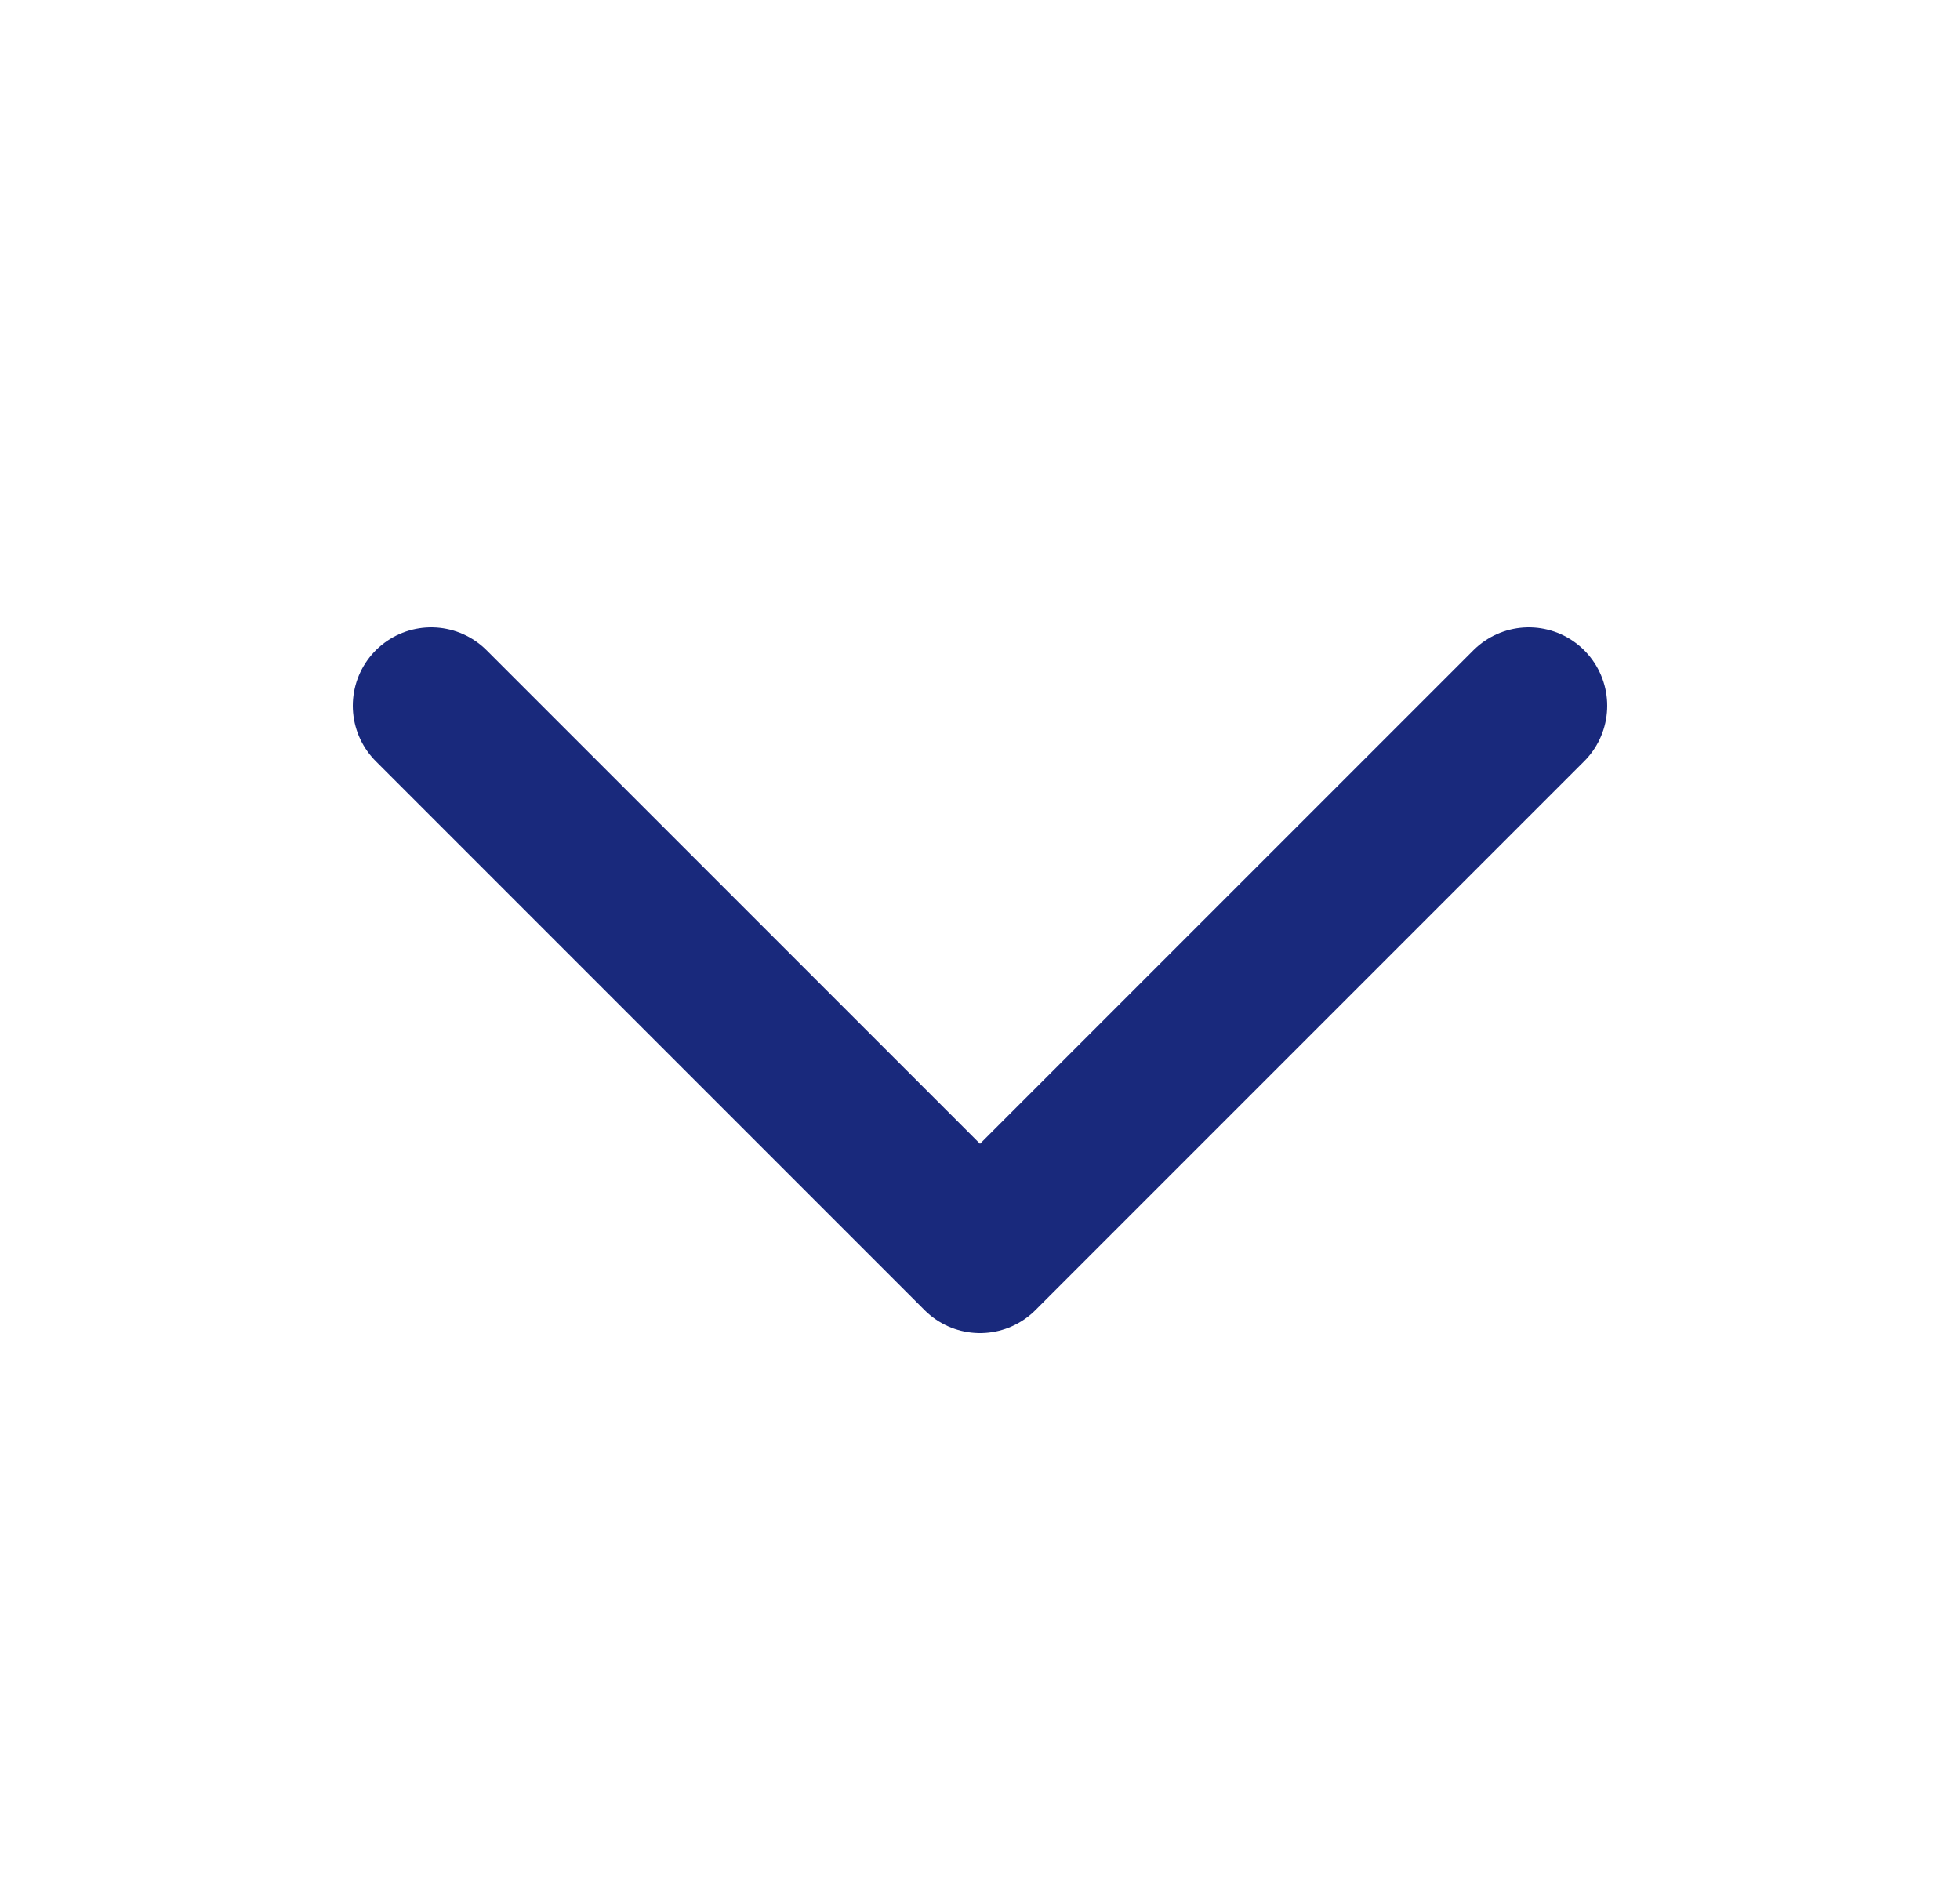
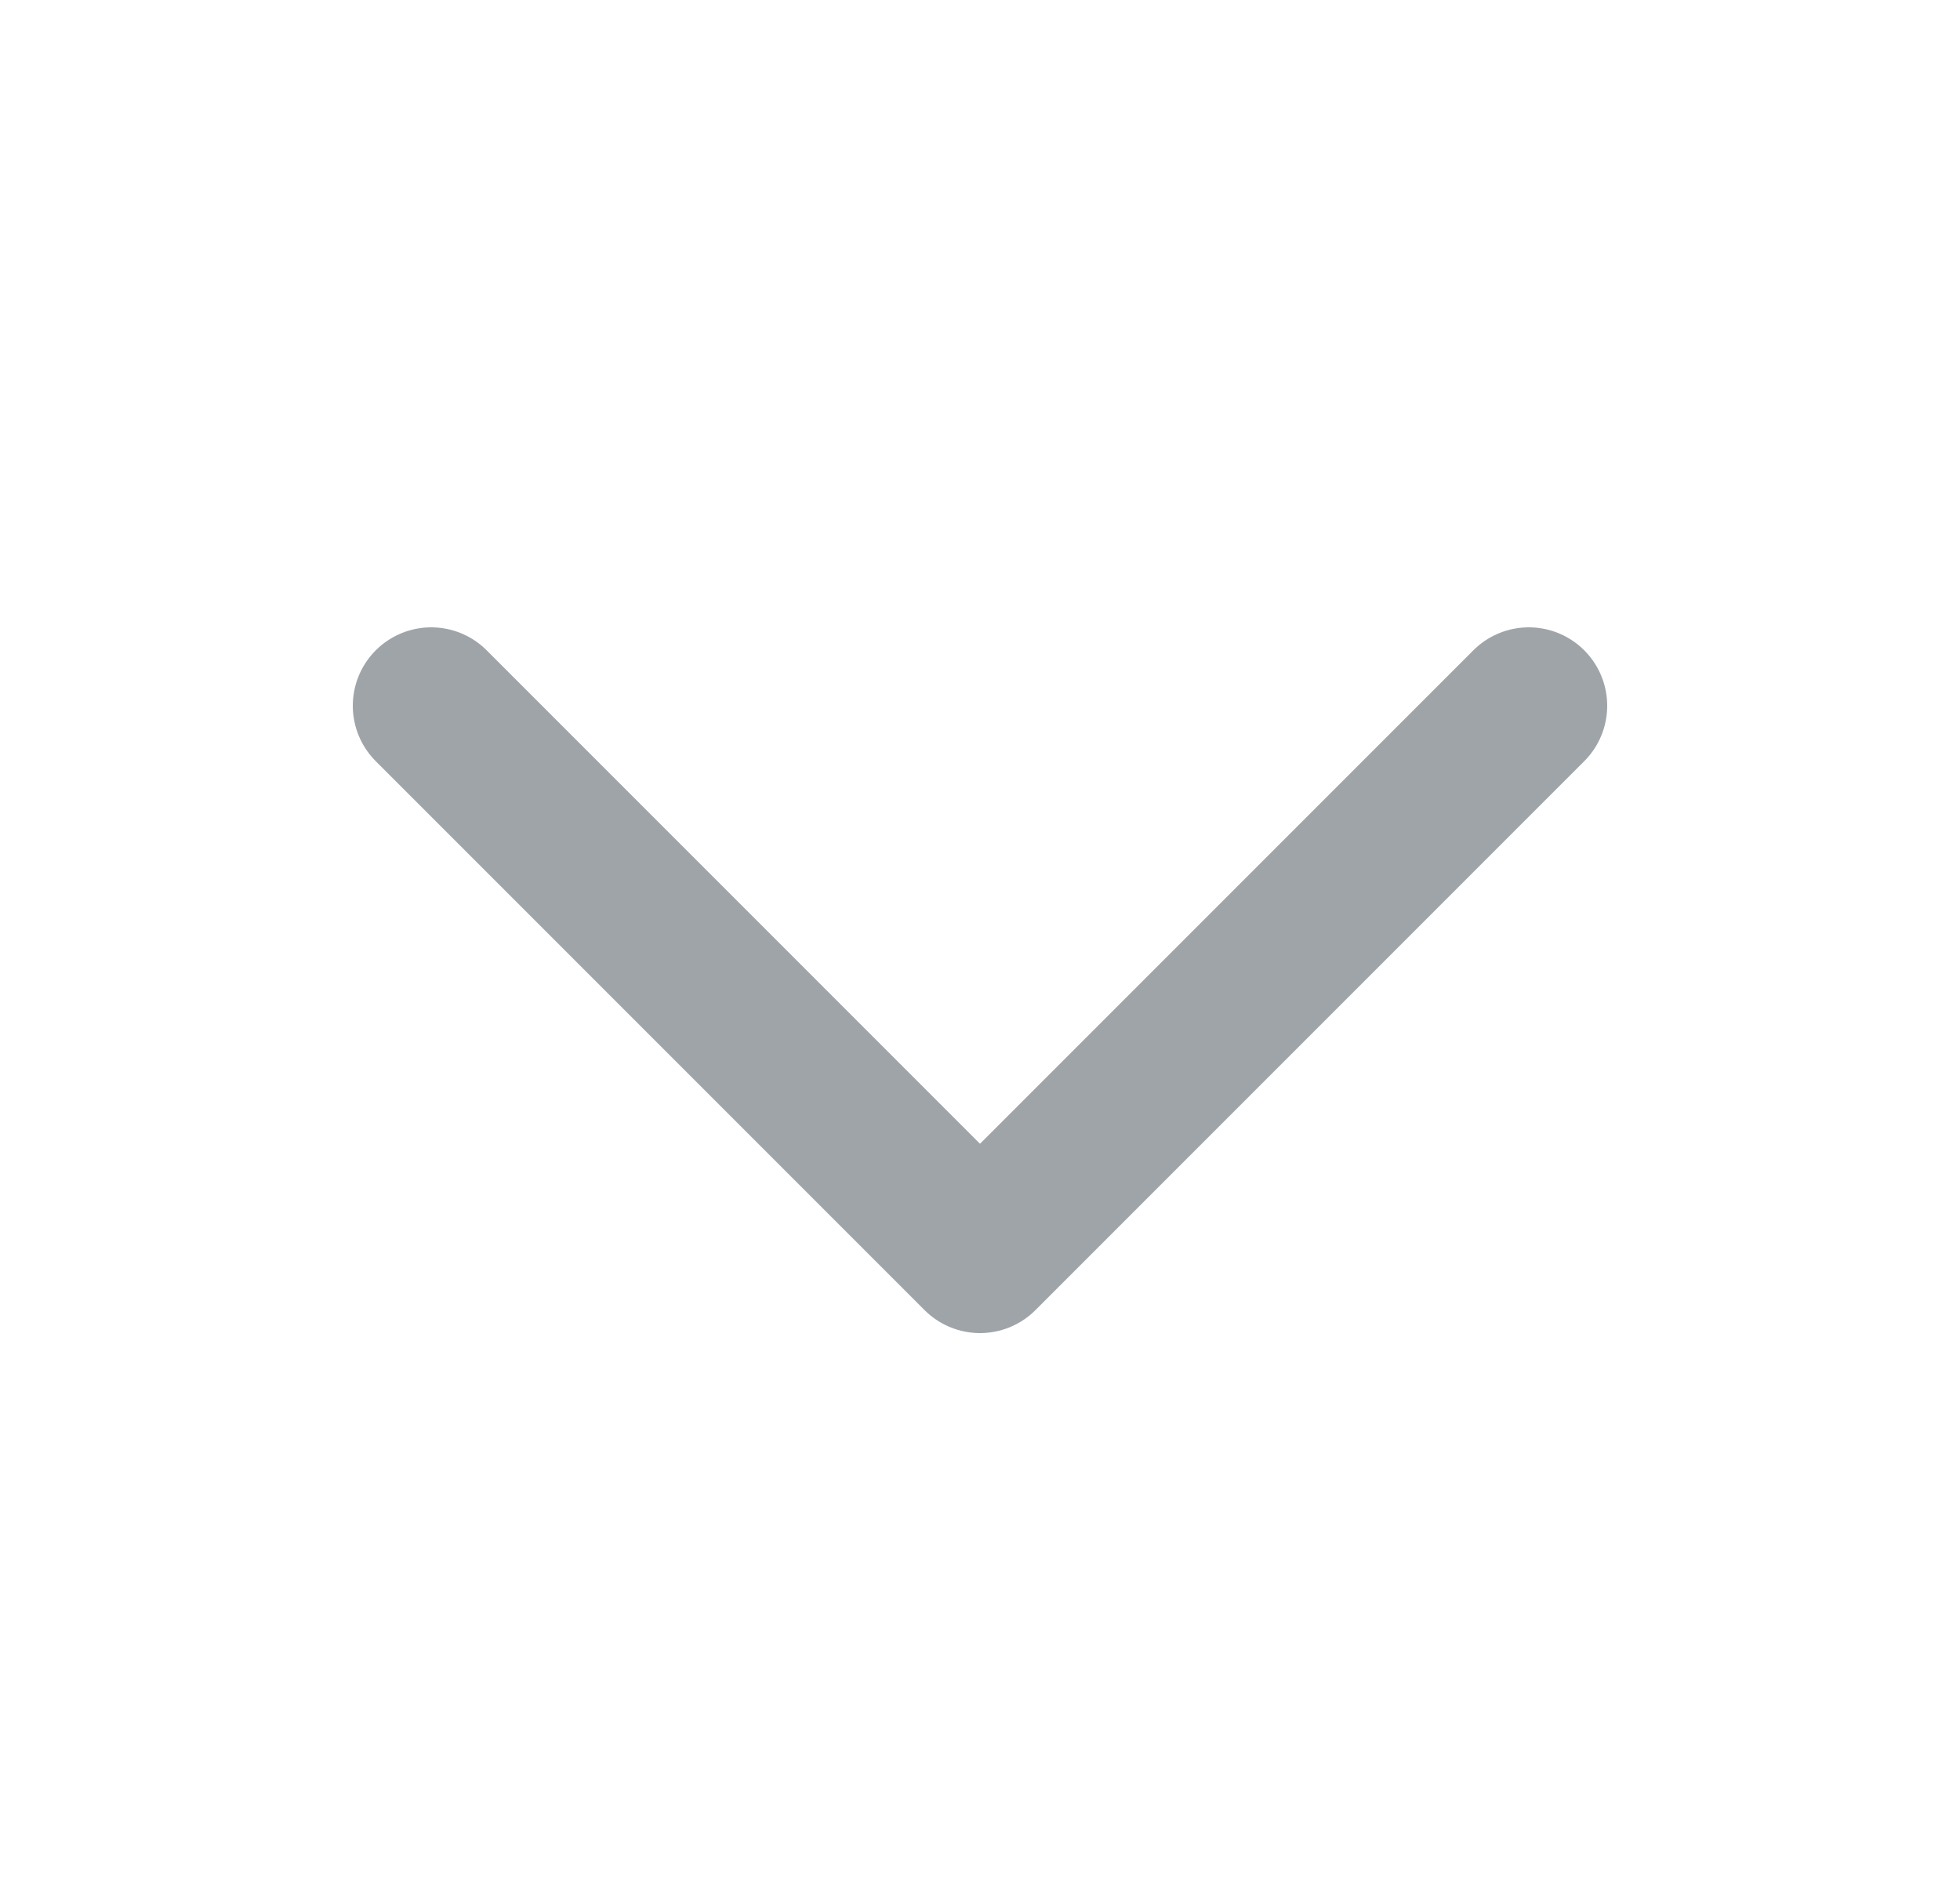
<svg xmlns="http://www.w3.org/2000/svg" width="25" height="24" viewBox="0 0 25 24" fill="none">
  <g id="down">
-     <path id="Vector 4" d="M5.5 9L12.5 16L19.5 9" stroke="#19297C" stroke-width="2" stroke-linecap="round" stroke-linejoin="round" />
+     <path id="Vector 4" d="M5.5 9L12.5 16L19.5 9" stroke="#9FA4A9" stroke-width="2" stroke-linecap="round" stroke-linejoin="round" />
  </g>
</svg>
